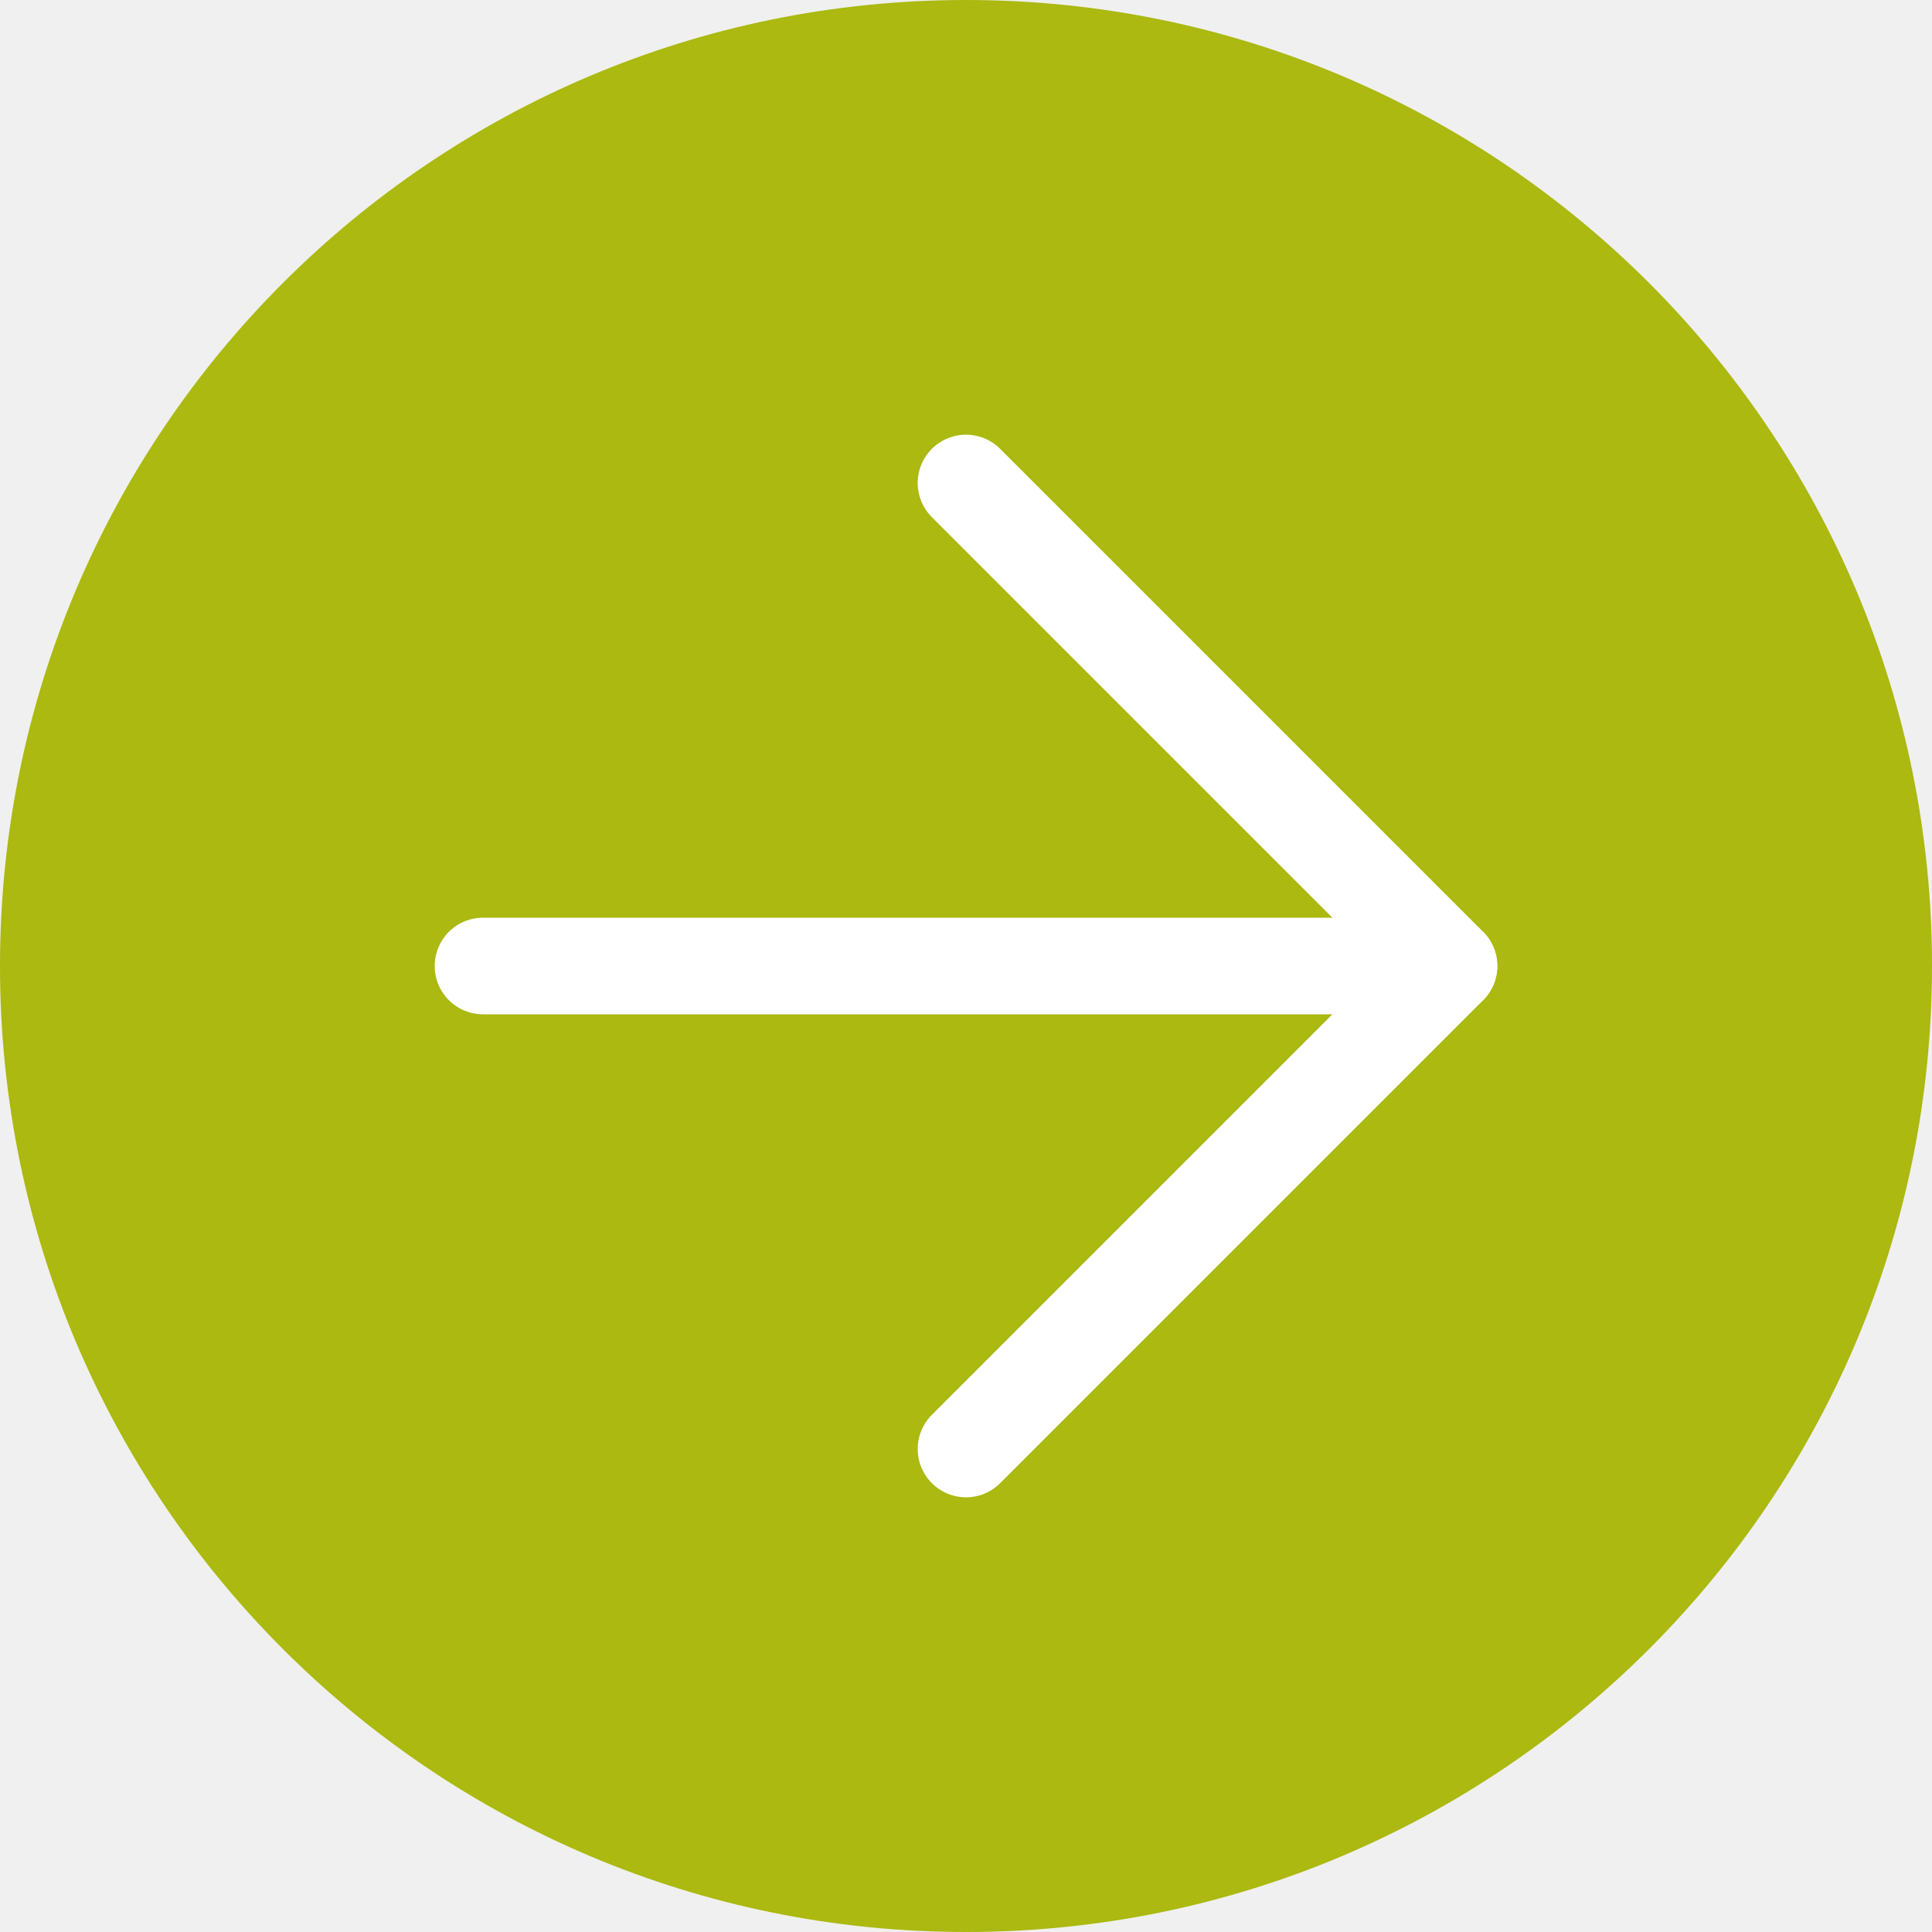
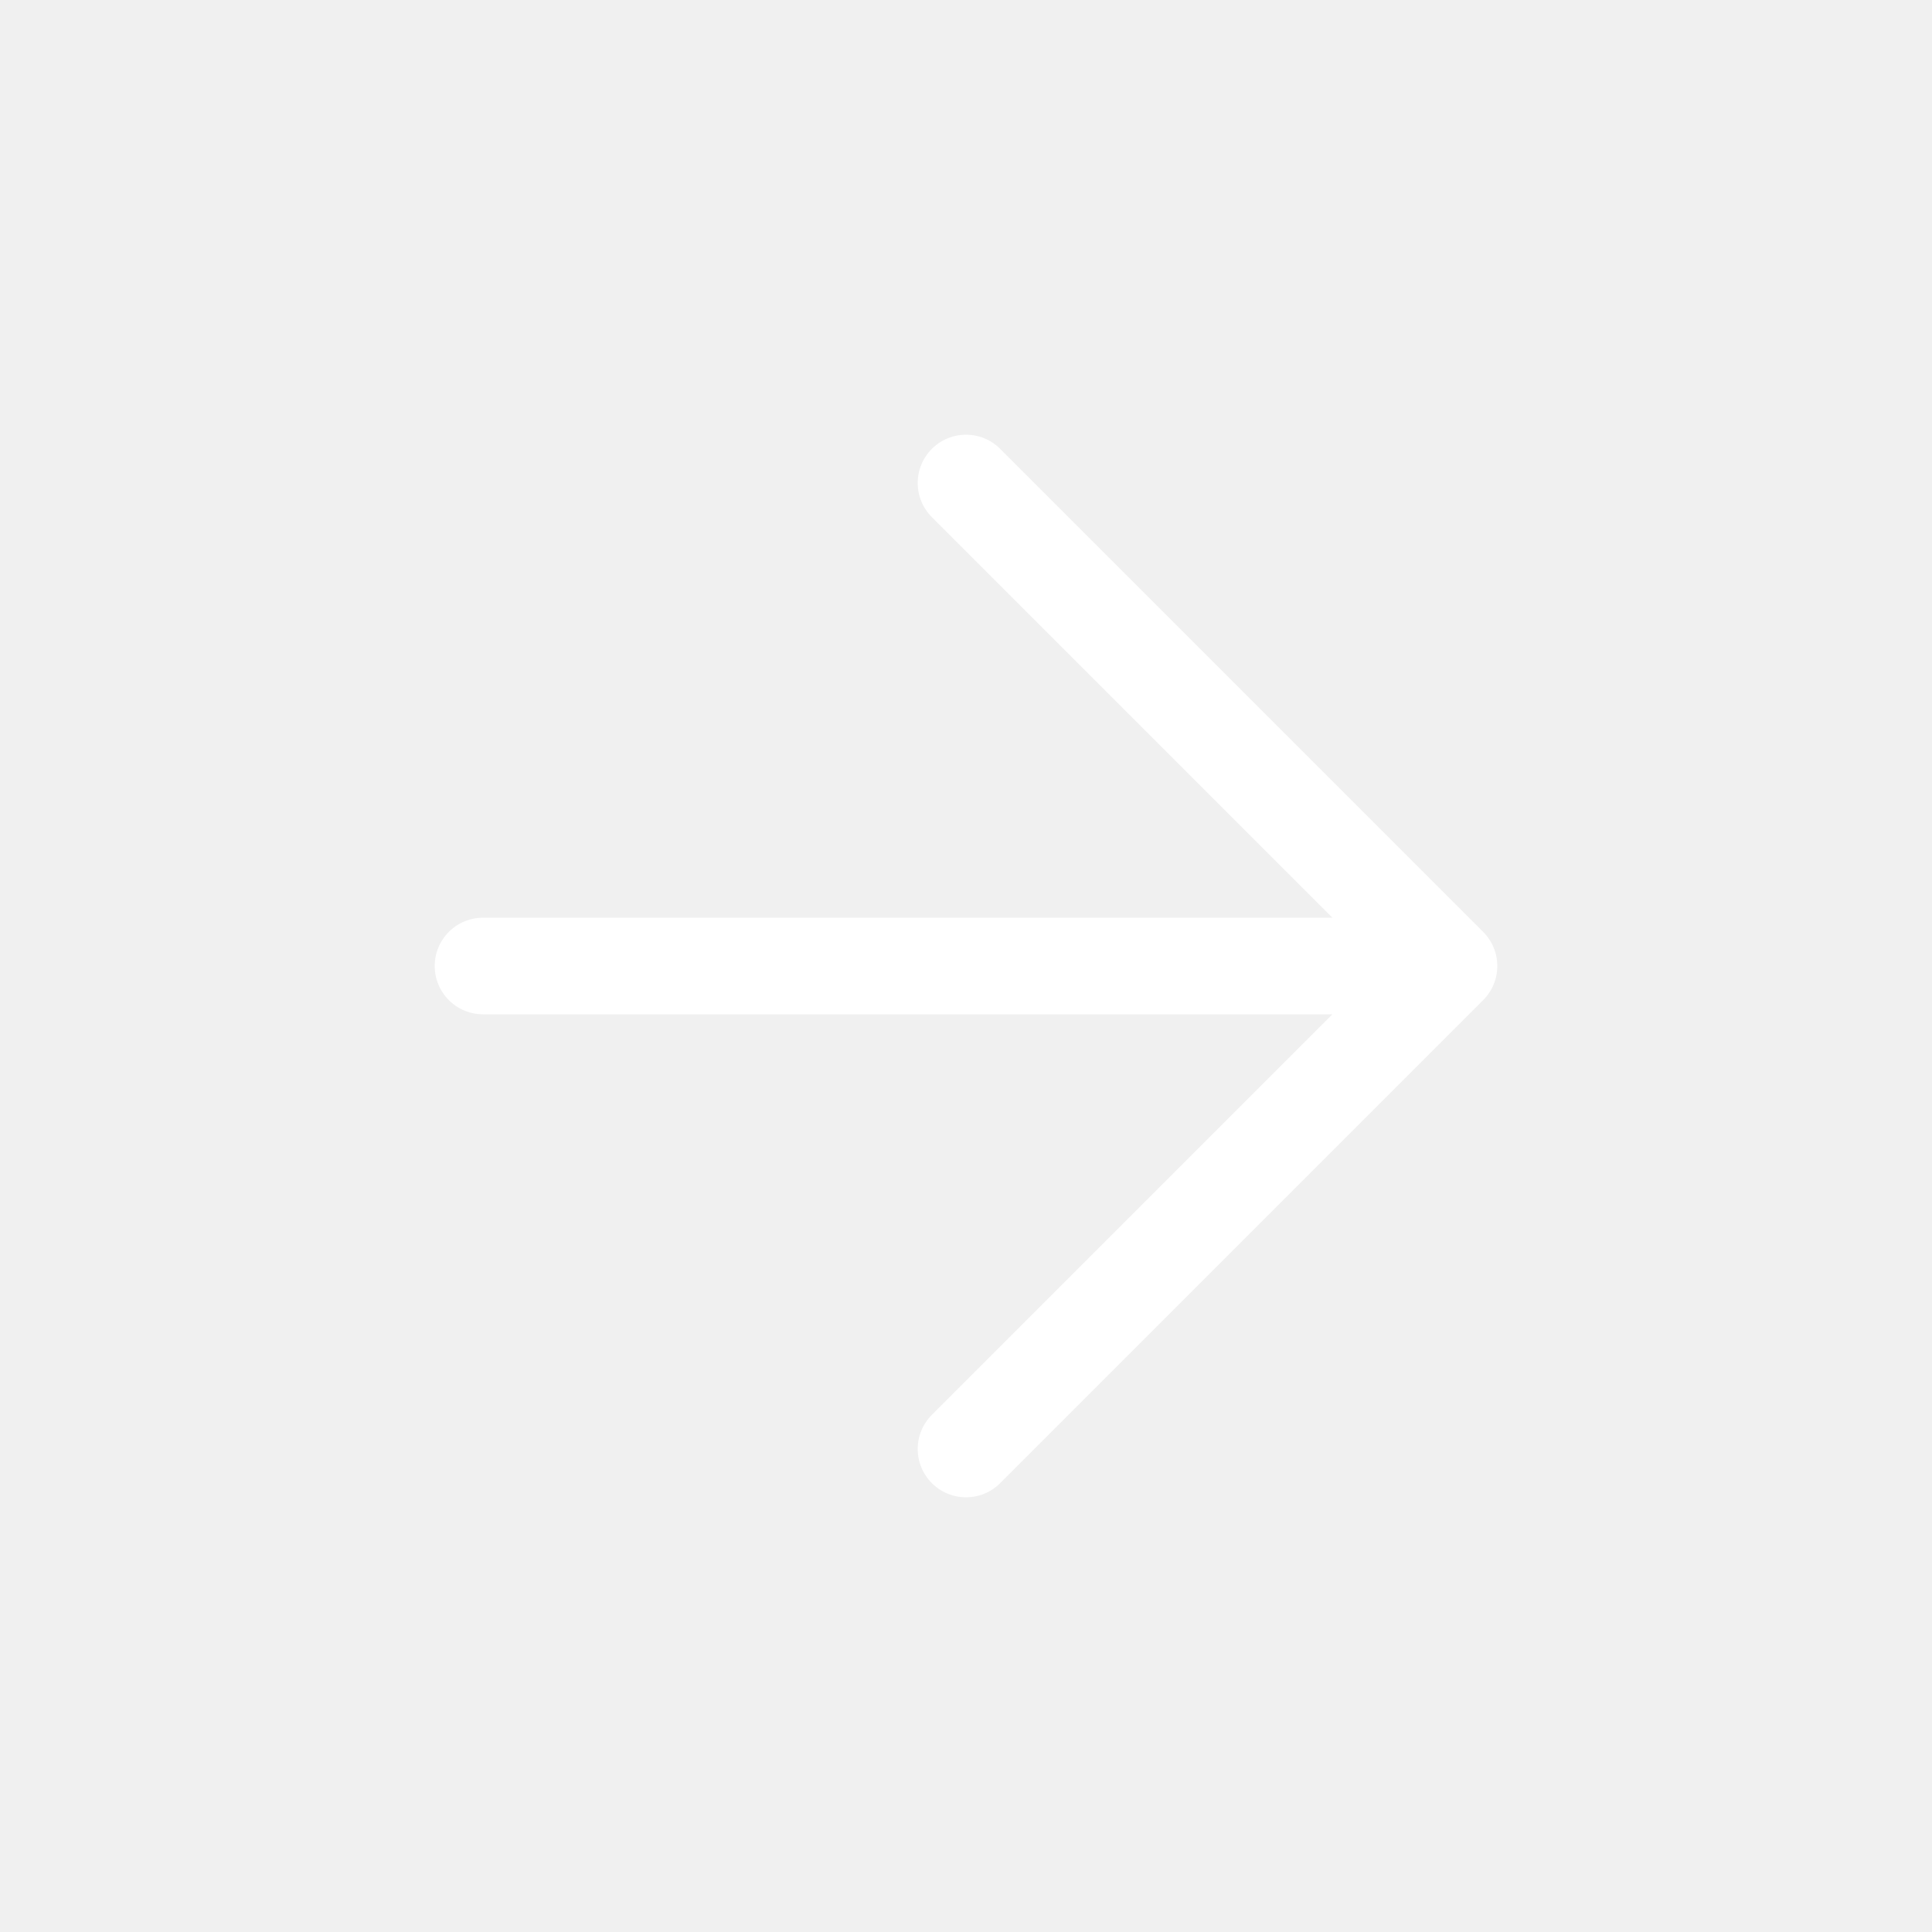
- <svg xmlns="http://www.w3.org/2000/svg" width="40" height="40" viewBox="0 0 40 40" fill="none">
-   <circle cx="20" cy="20" r="20" fill="#ABB910" />
-   <path d="M10 20L30 20" stroke="white" stroke-width="2" stroke-linecap="round" stroke-linejoin="round" />
-   <path d="M20 30L30 20L20 10" stroke="white" stroke-width="2" stroke-linecap="round" stroke-linejoin="round" />
+ <svg xmlns="http://www.w3.org/2000/svg" width="40" height="40" fill="none">
+   <path d="M10 20h20M20 30l10-10-10-10" stroke="#fff" stroke-width="2" stroke-linecap="round" stroke-linejoin="round" />
</svg>
